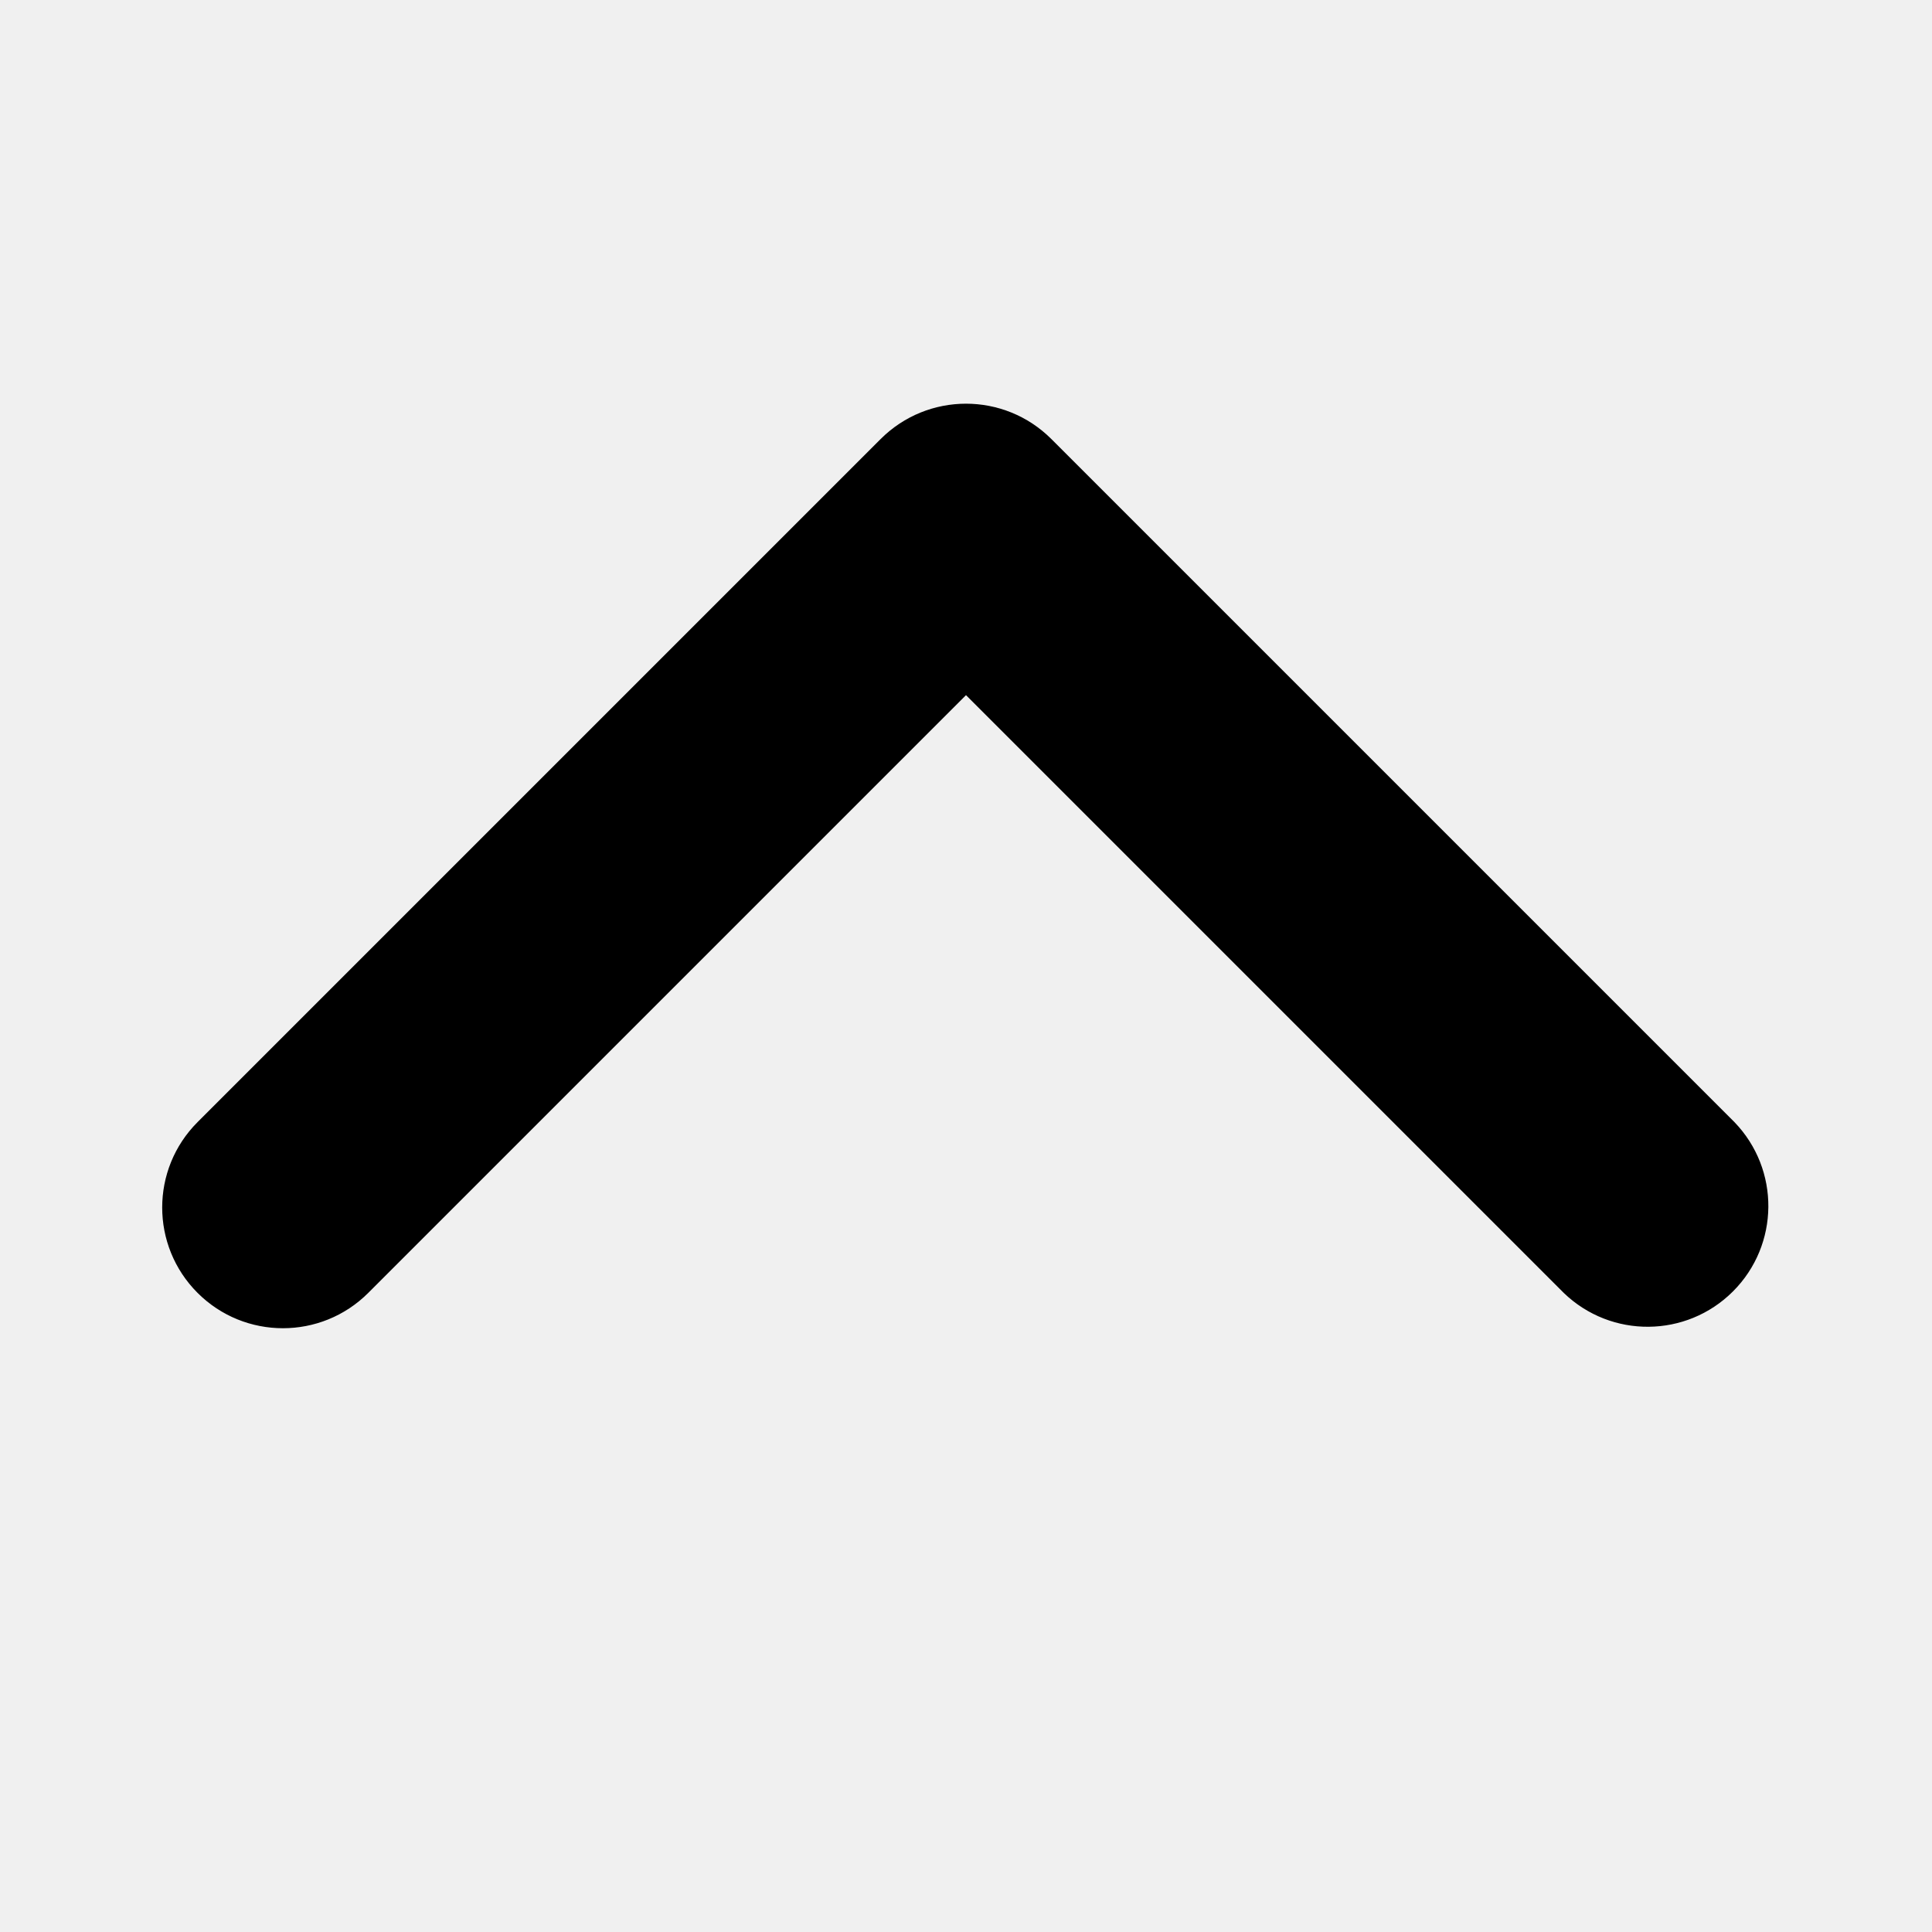
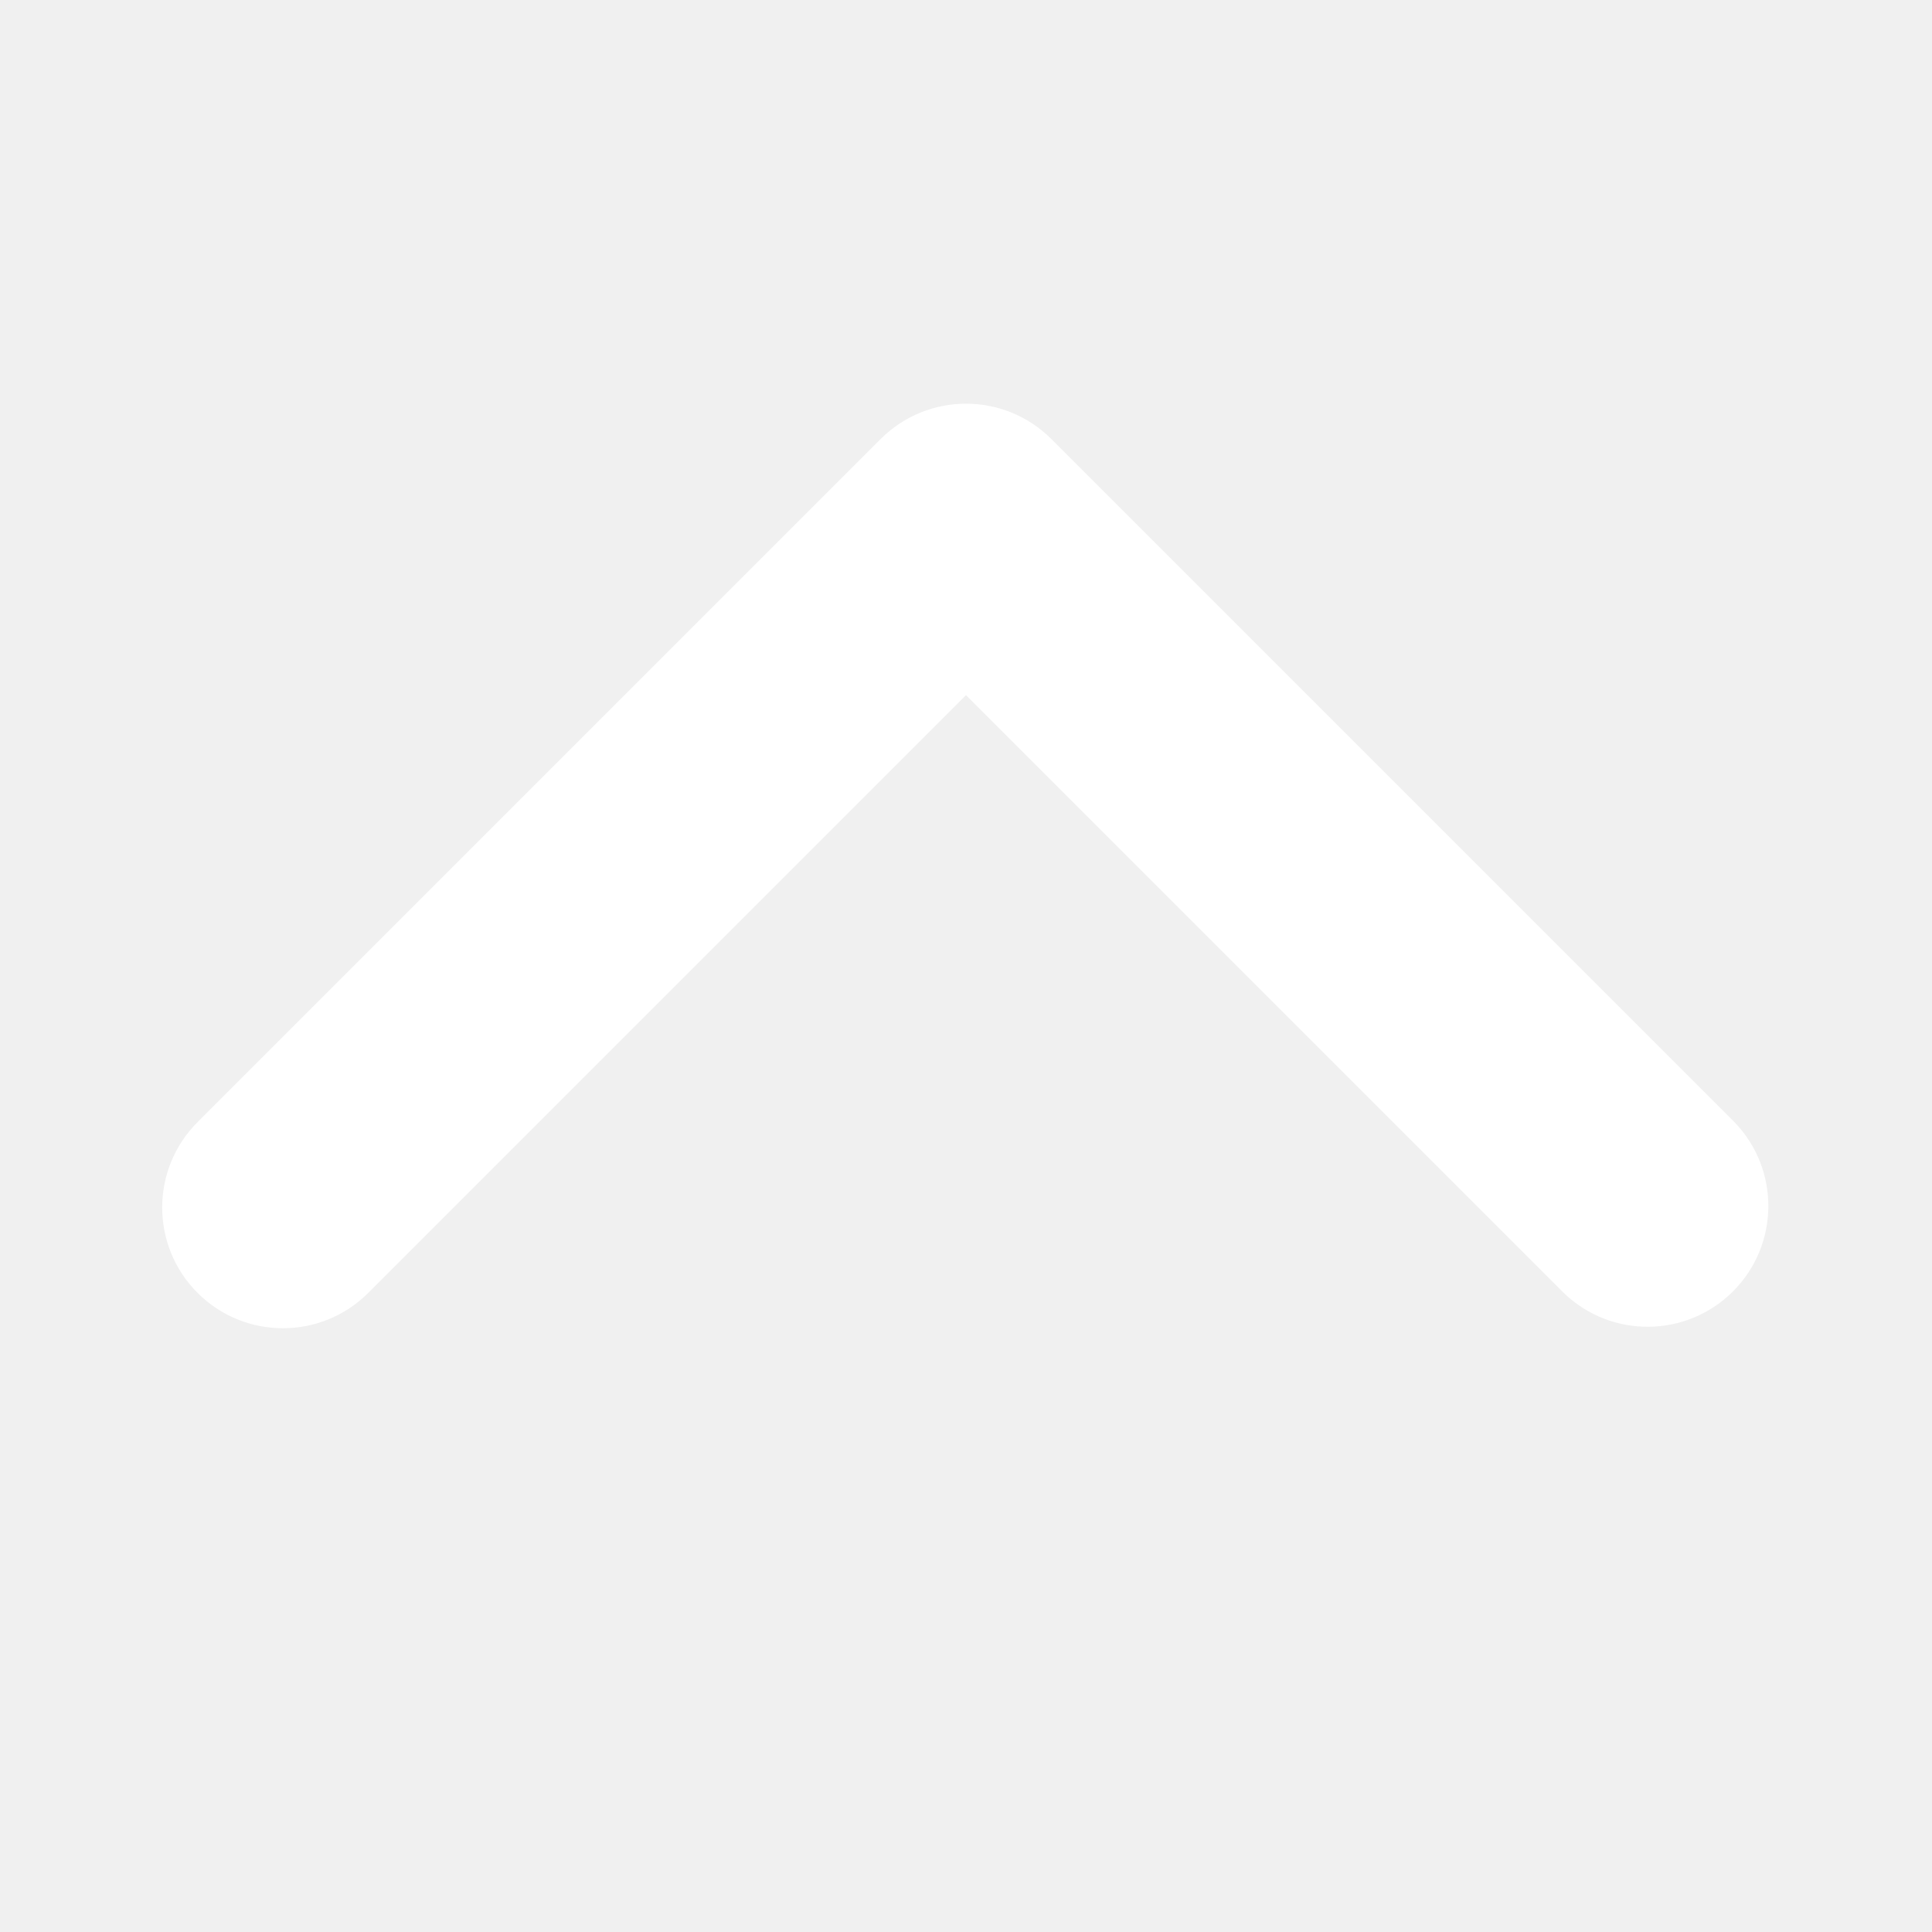
<svg xmlns="http://www.w3.org/2000/svg" width="800px" height="800px" viewBox="0 0 1024 1024">
-   <path fill="#000000" d="M104.704 685.248a64 64 0 0 0 90.496 0l316.8-316.8 316.8 316.8a64 64 0 0 0 90.496-90.496L557.248 232.704a64 64 0 0 0-90.496 0L104.704 594.752a64 64 0 0 0 0 90.496z" />
+   <path fill="#ffffff" d="M104.704 685.248a64 64 0 0 0 90.496 0l316.8-316.8 316.8 316.8a64 64 0 0 0 90.496-90.496L557.248 232.704a64 64 0 0 0-90.496 0L104.704 594.752a64 64 0 0 0 0 90.496z" />
</svg>
